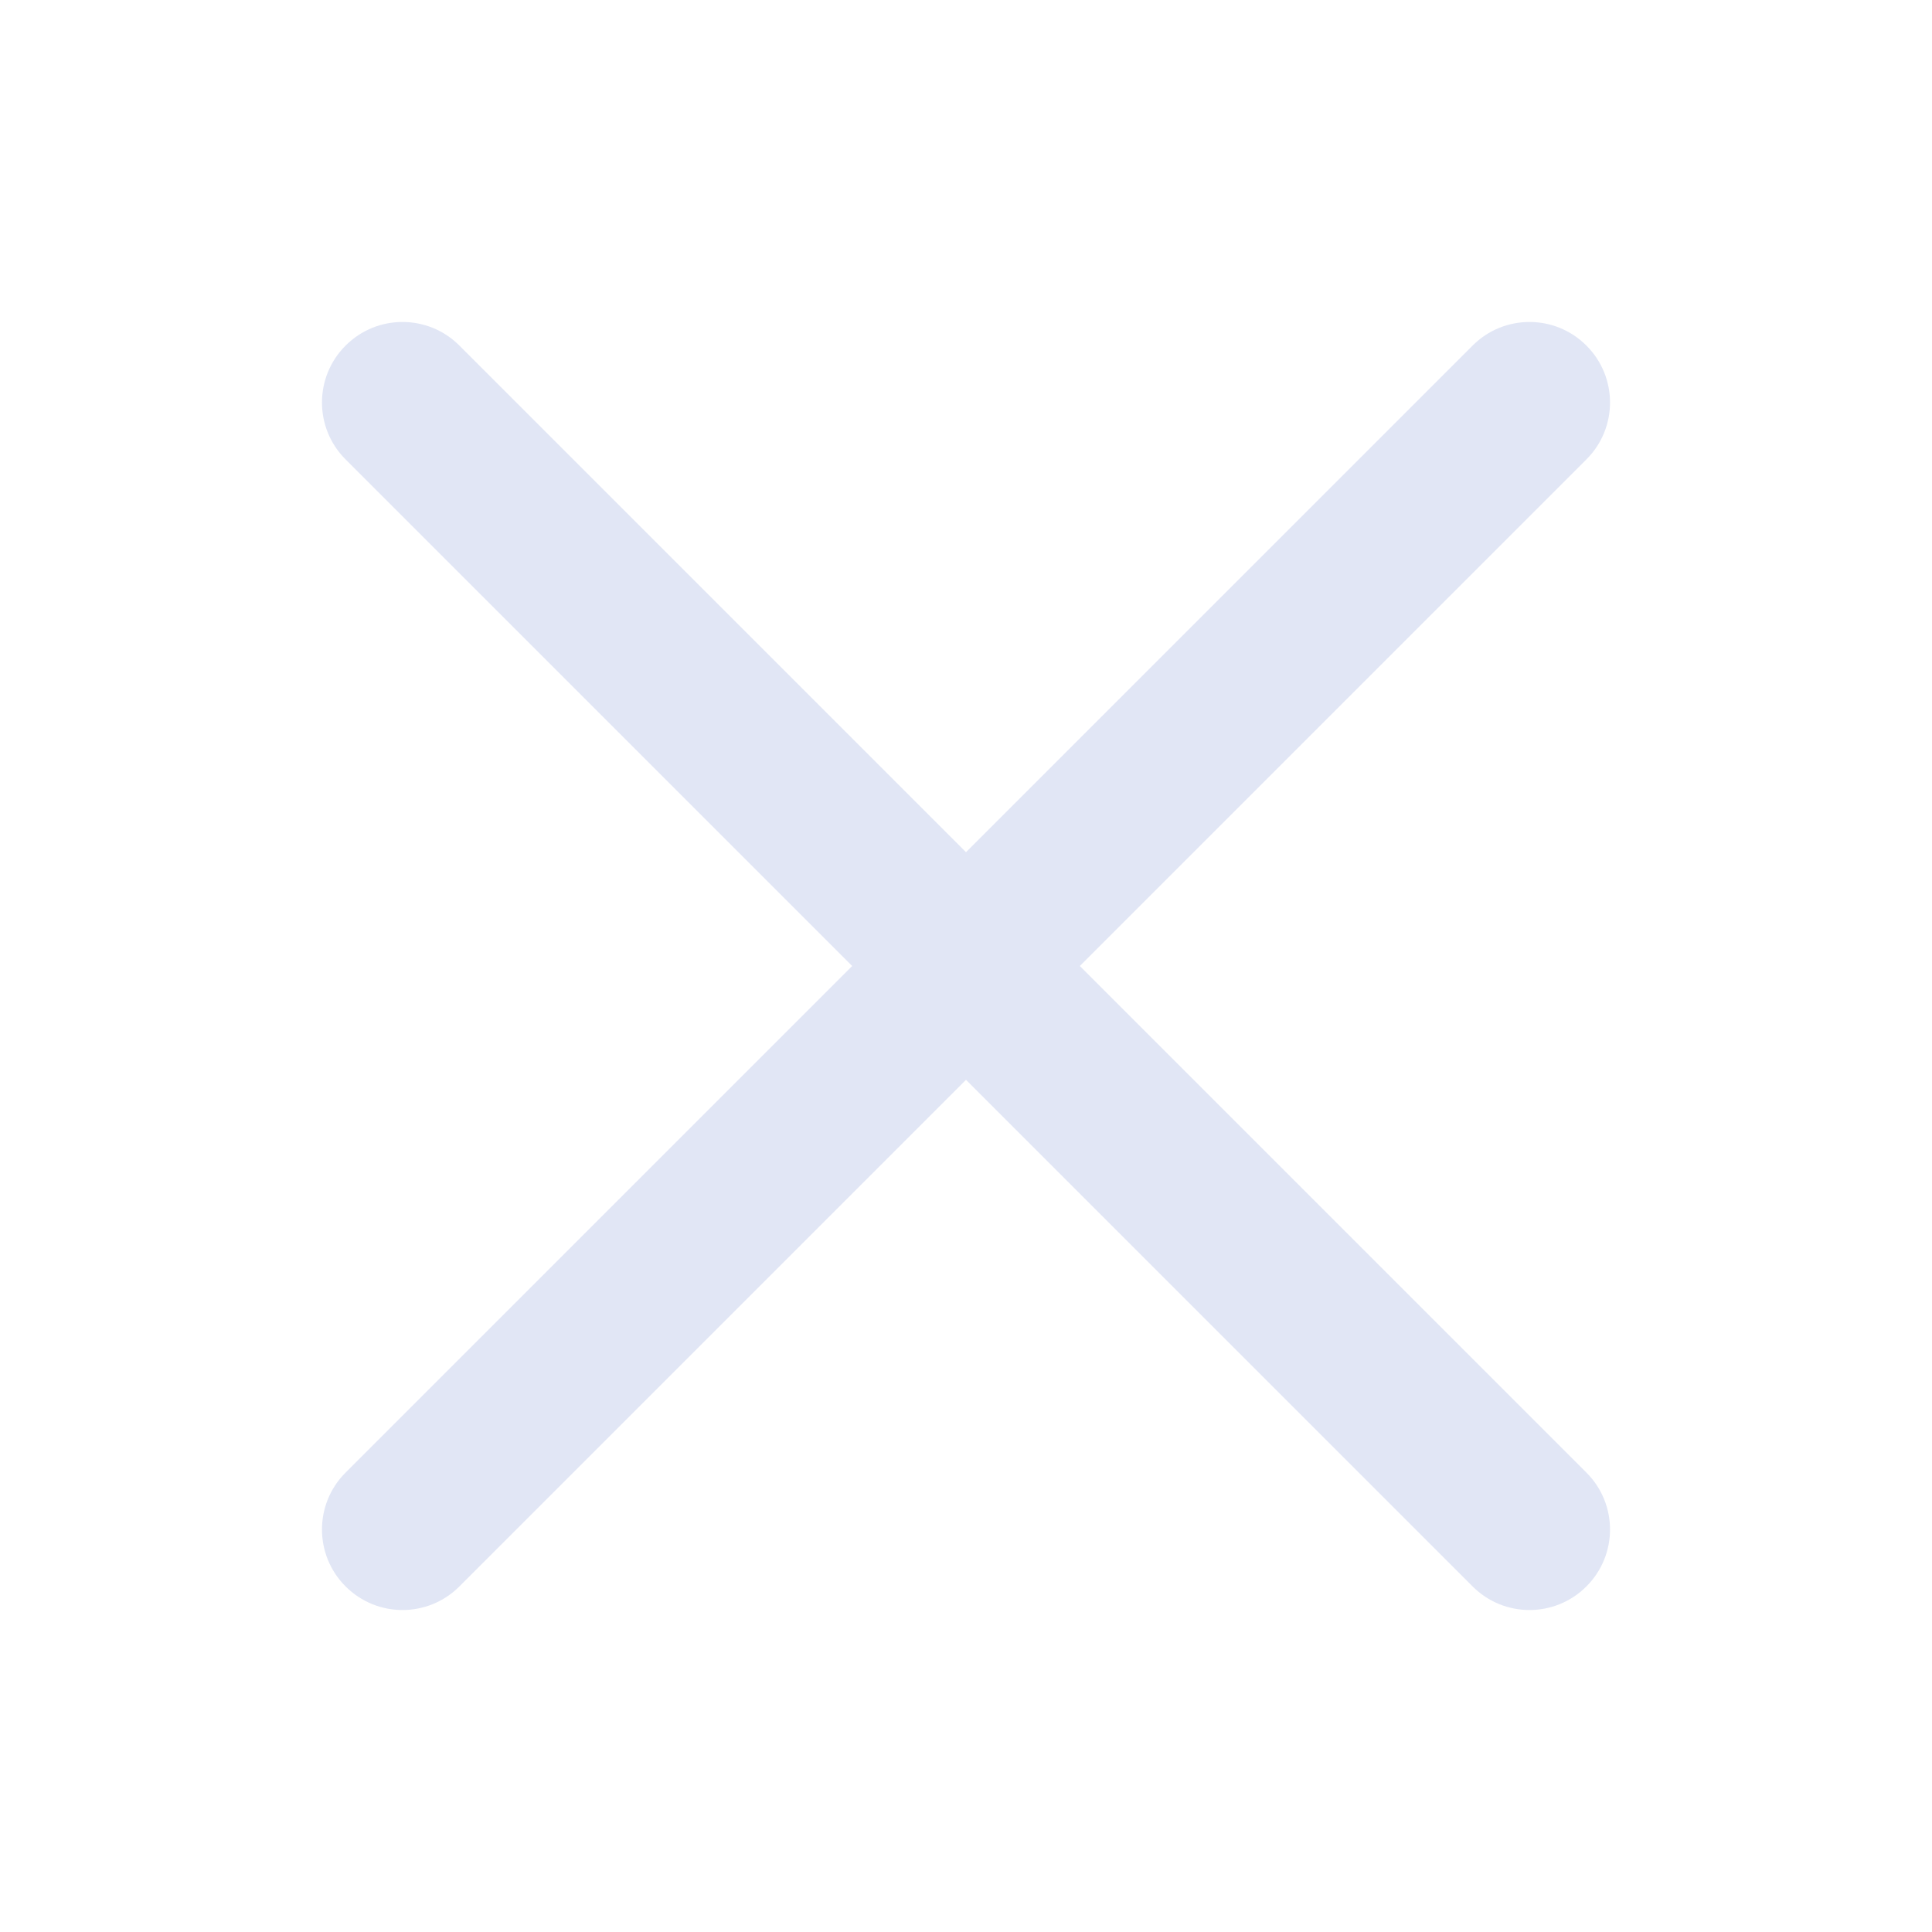
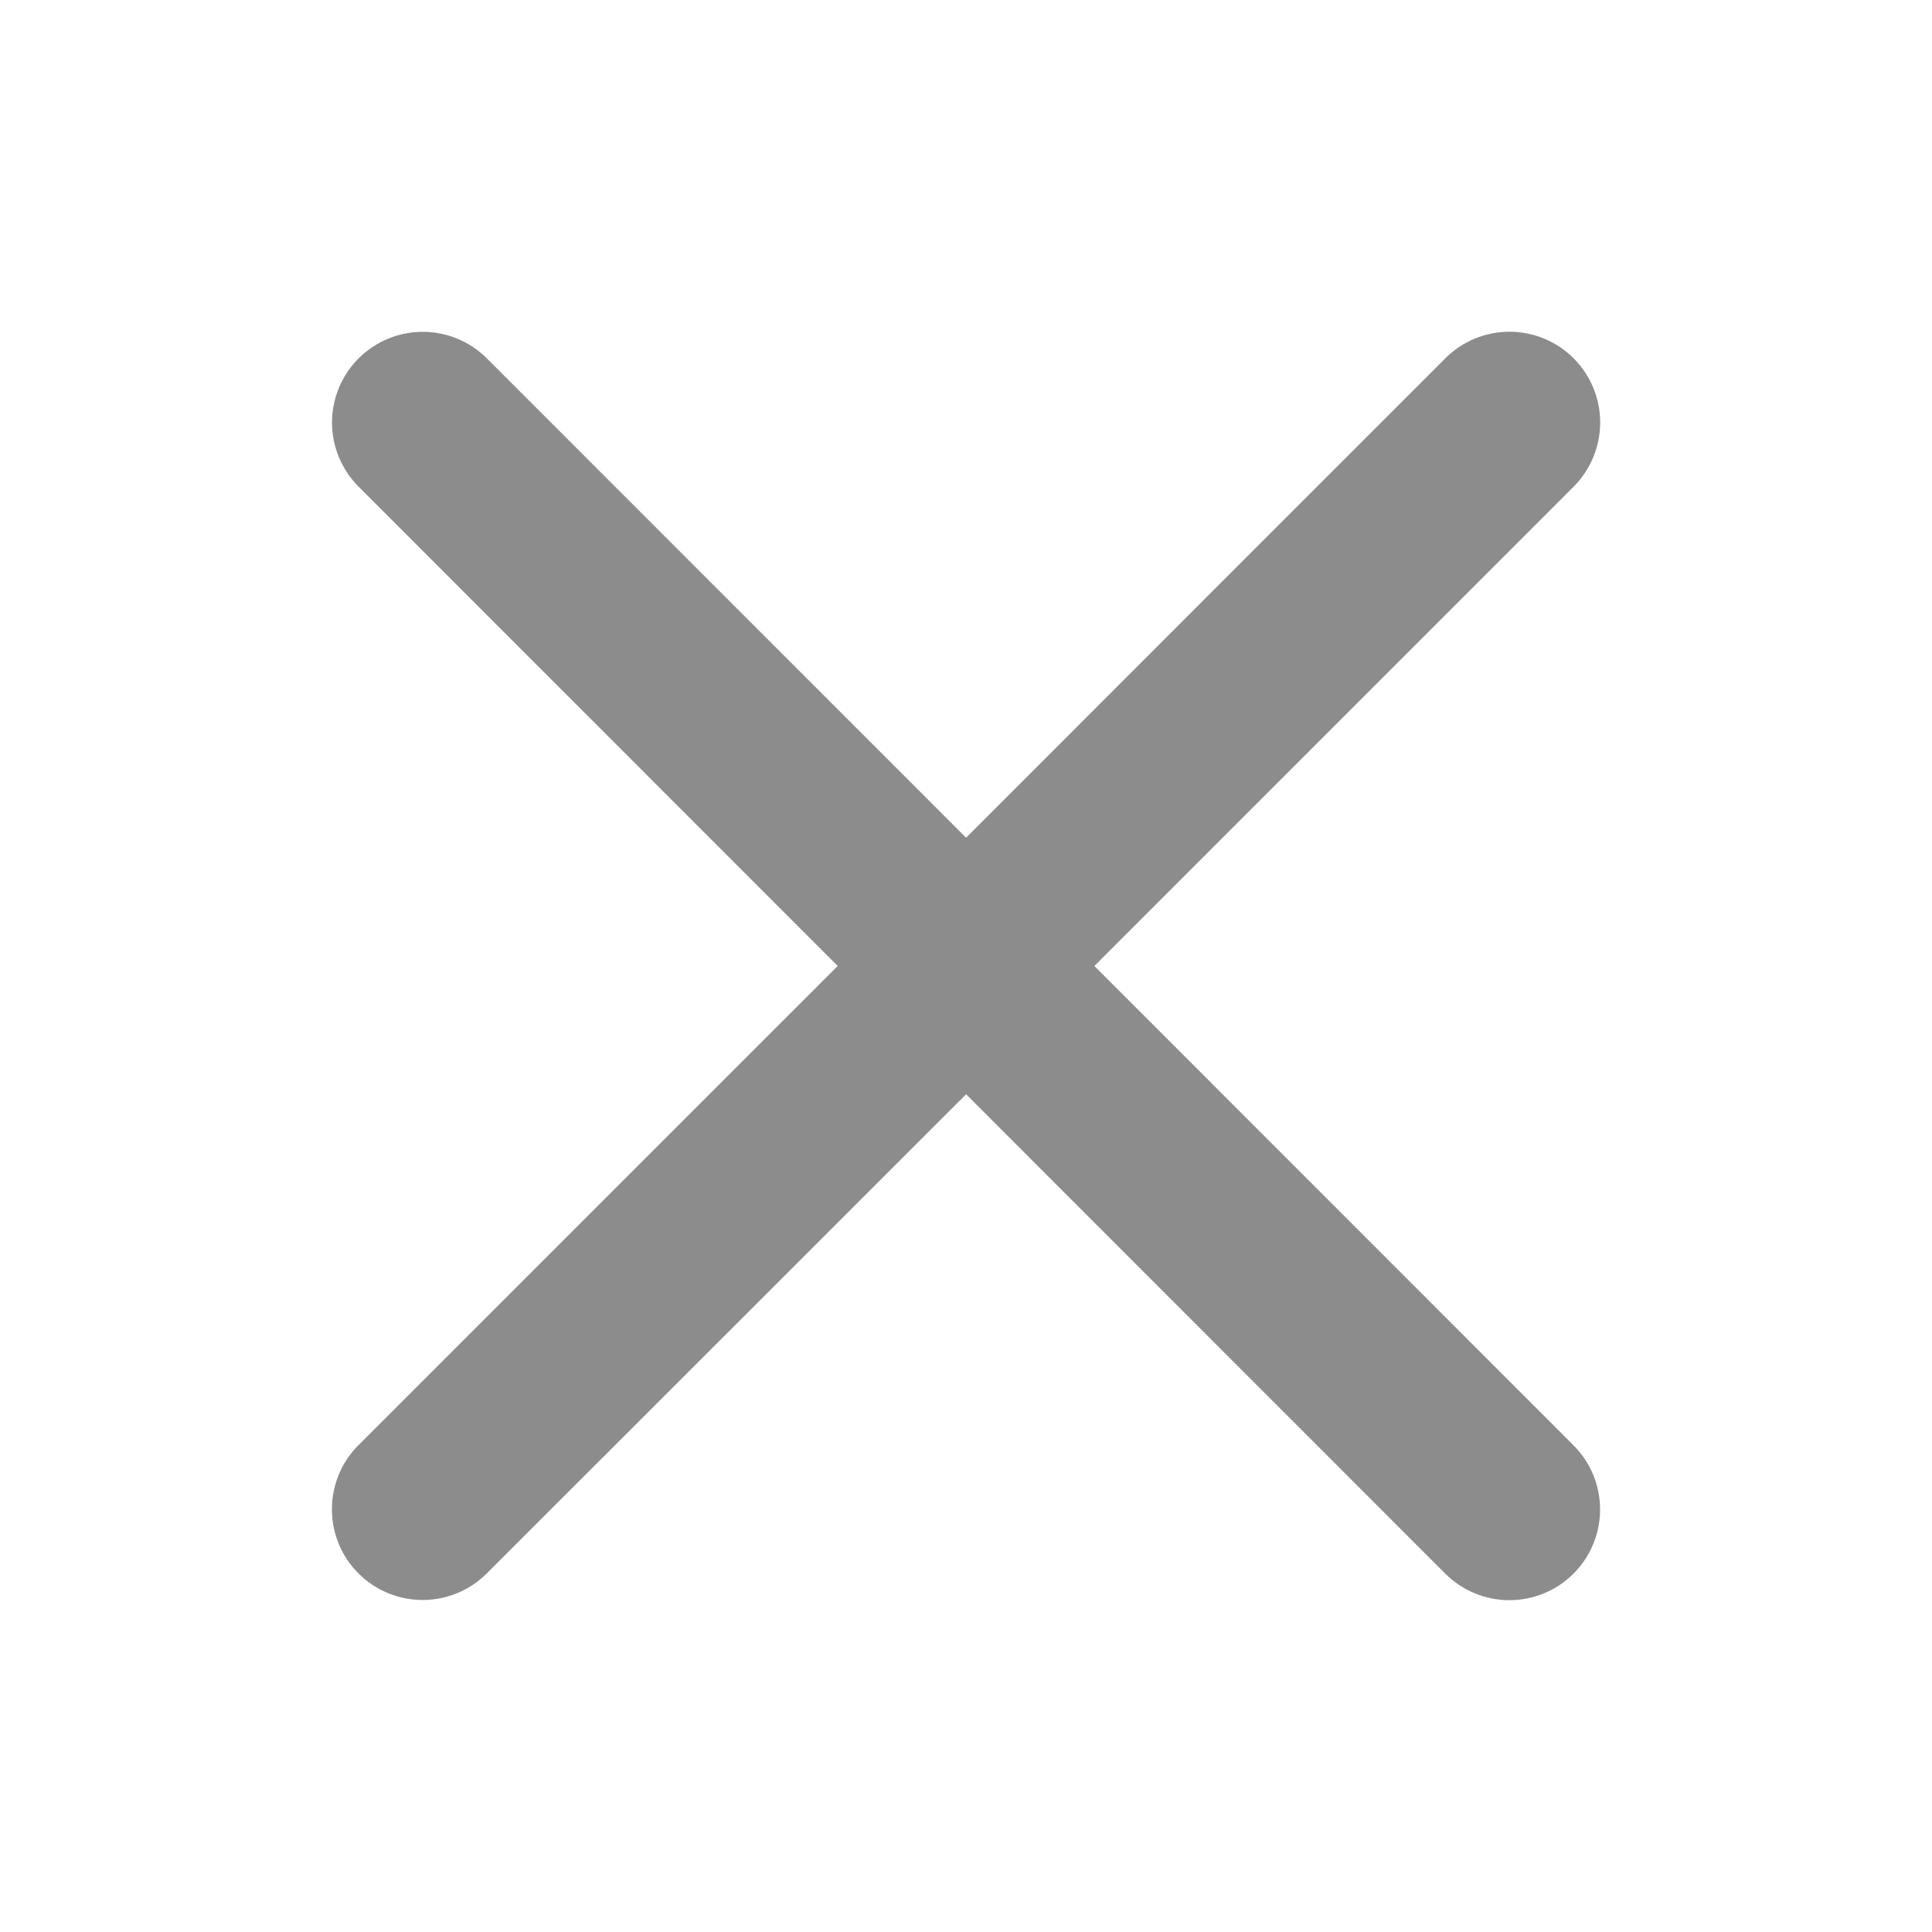
- <svg xmlns="http://www.w3.org/2000/svg" width="24" height="24" viewBox="0 0 24 24" fill="none">
-   <path d="M19.707 5.707C20.098 5.317 20.098 4.683 19.707 4.293C19.317 3.902 18.683 3.902 18.293 4.293L12 10.586L5.707 4.293C5.317 3.902 4.683 3.902 4.293 4.293C3.902 4.683 3.902 5.317 4.293 5.707L10.586 12L4.293 18.293C3.902 18.683 3.902 19.317 4.293 19.707C4.683 20.098 5.317 20.098 5.707 19.707L12 13.414L18.293 19.707C18.683 20.098 19.317 20.098 19.707 19.707C20.098 19.317 20.098 18.683 19.707 18.293L13.414 12L19.707 5.707Z" fill="#E1E6F5" />
+ <svg xmlns="http://www.w3.org/2000/svg" width="20" height="20" viewBox="0 0 20 20" fill="none">
+   <path d="M16.289 14.962C16.465 15.138 16.564 15.377 16.564 15.626C16.564 15.875 16.465 16.114 16.289 16.29C16.113 16.466 15.874 16.565 15.625 16.565C15.376 16.565 15.137 16.466 14.961 16.29L10.001 11.328L5.039 16.288C4.863 16.464 4.624 16.563 4.375 16.563C4.126 16.563 3.887 16.464 3.711 16.288C3.534 16.112 3.436 15.873 3.436 15.624C3.436 15.375 3.534 15.136 3.711 14.96L8.672 10L3.712 5.038C3.536 4.862 3.437 4.623 3.437 4.374C3.437 4.125 3.536 3.886 3.712 3.71C3.888 3.534 4.127 3.435 4.376 3.435C4.625 3.435 4.864 3.534 5.04 3.71L10.001 8.672L14.962 3.709C15.138 3.533 15.377 3.434 15.626 3.434C15.875 3.434 16.114 3.533 16.29 3.709C16.466 3.886 16.565 4.124 16.565 4.373C16.565 4.623 16.466 4.861 16.29 5.038L11.329 10L16.289 14.962Z" fill="#8C8C8C" />
</svg>
